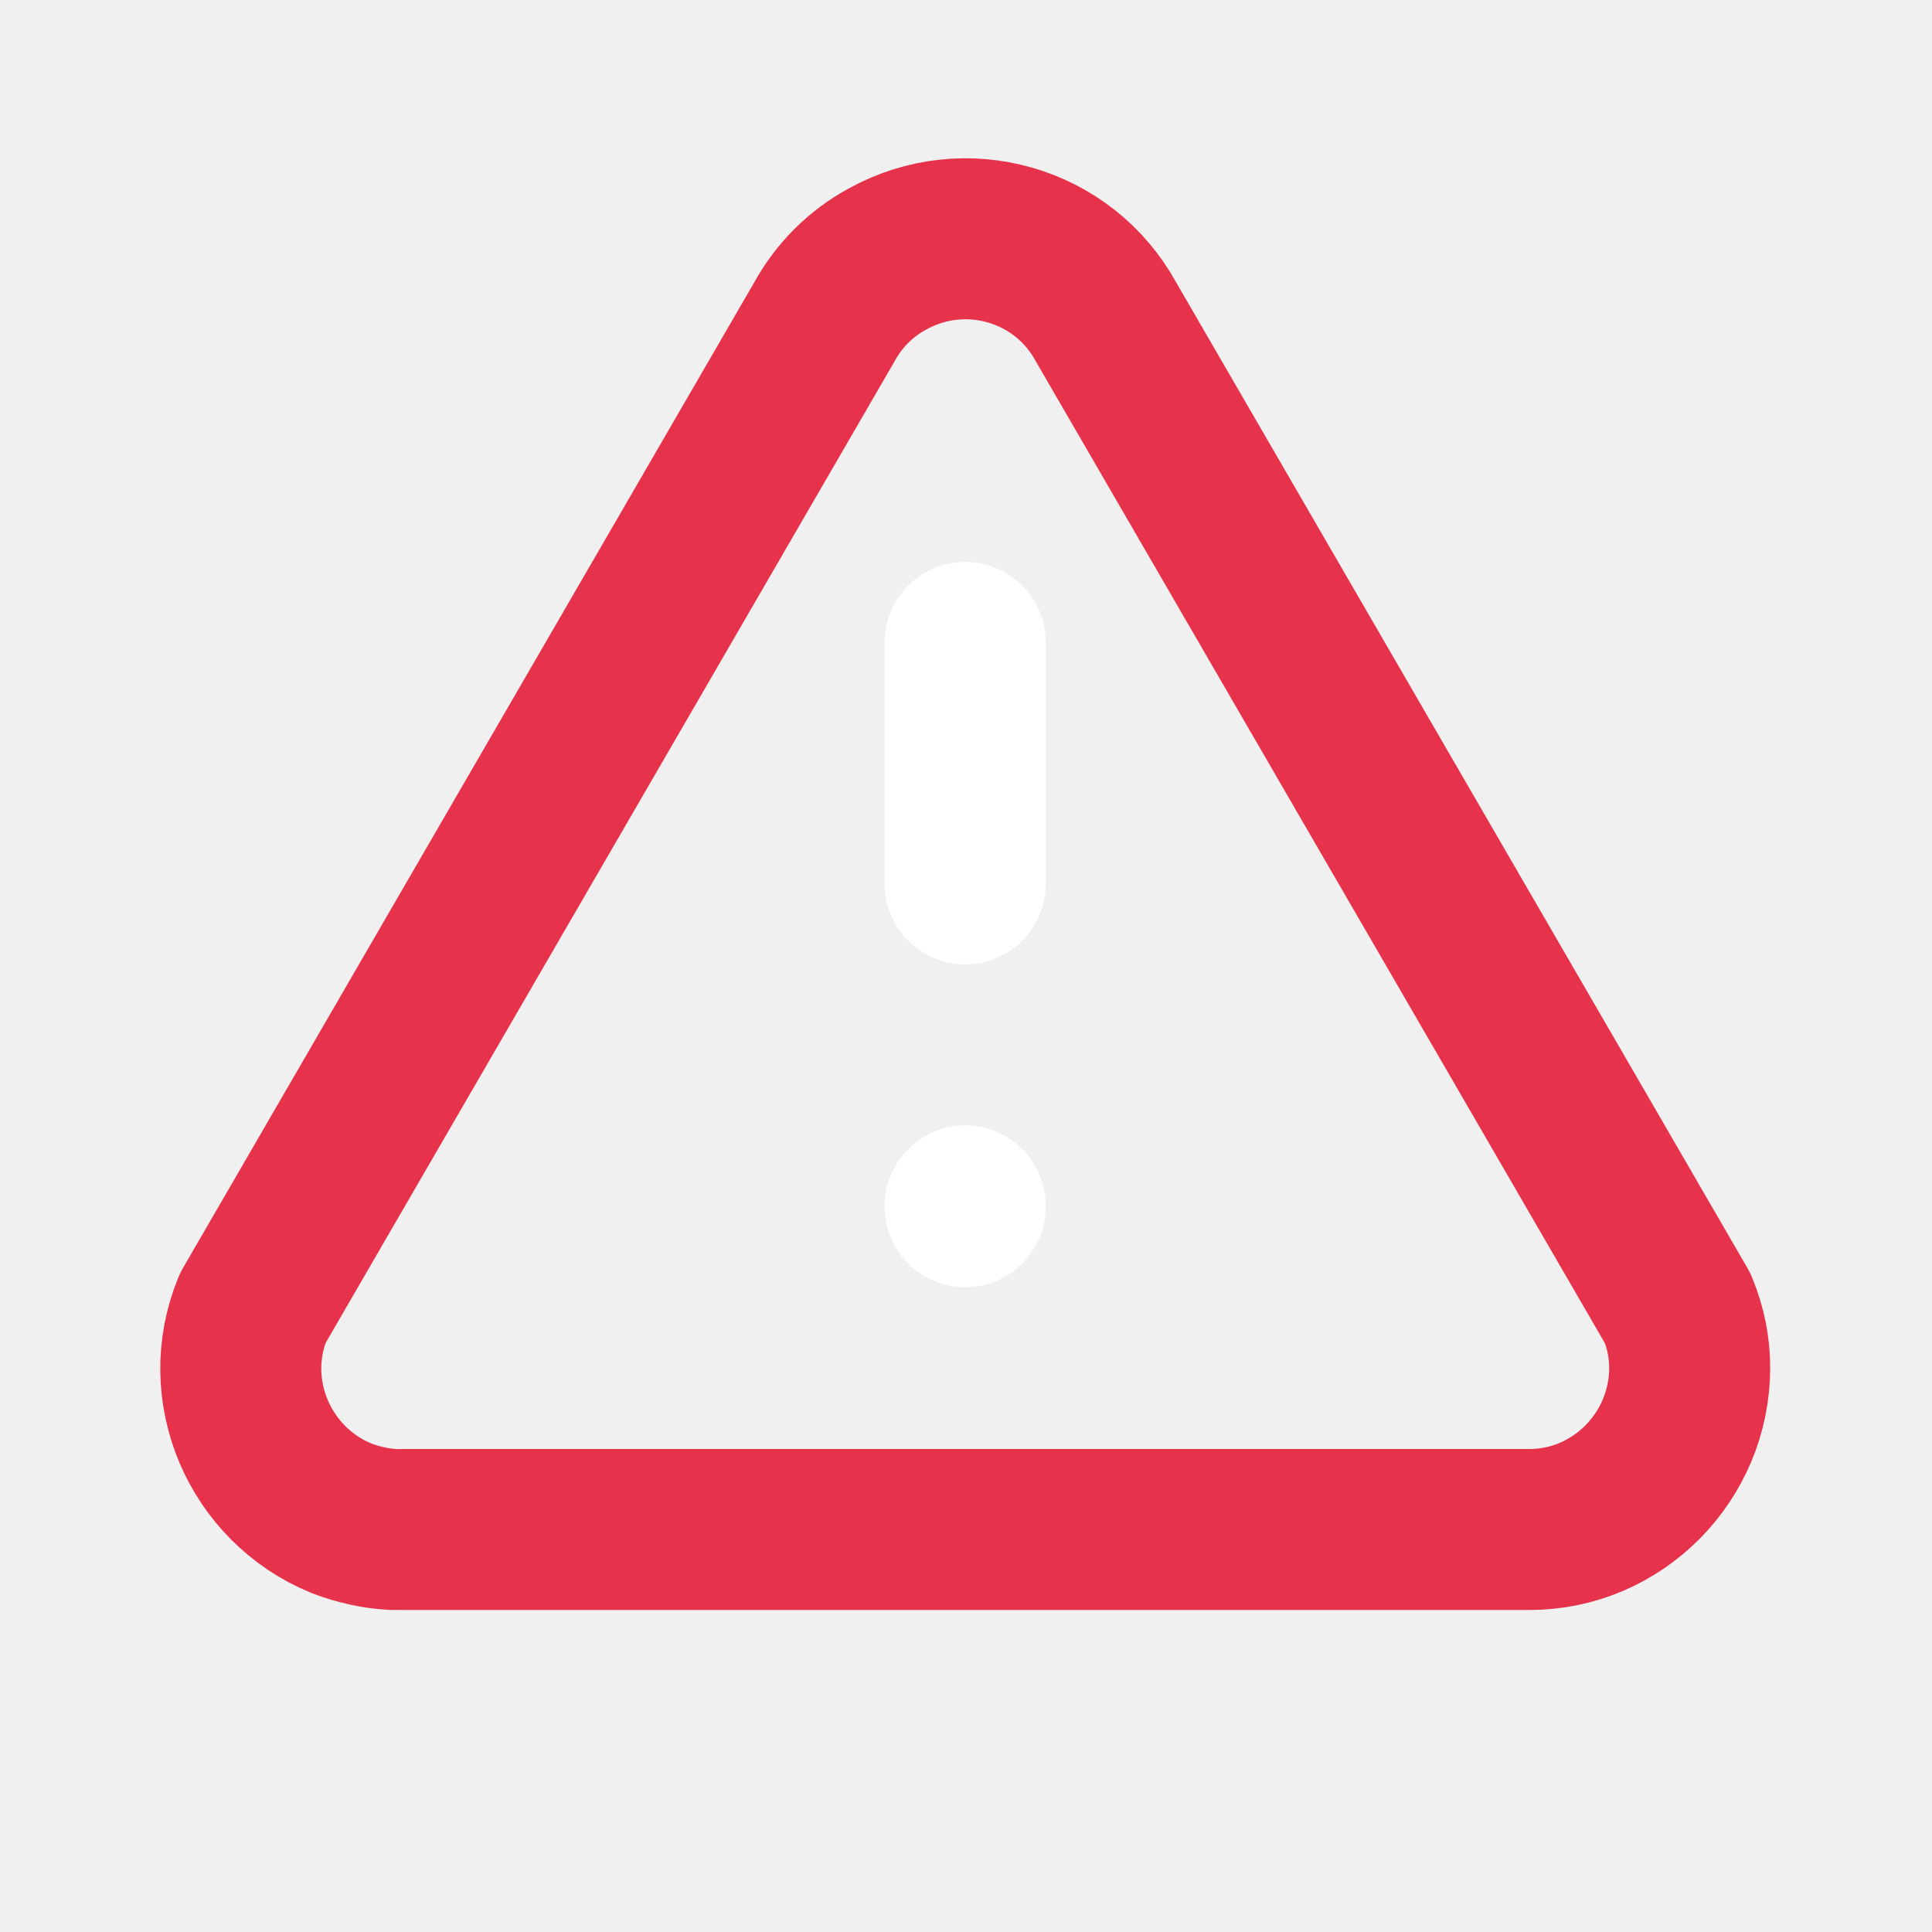
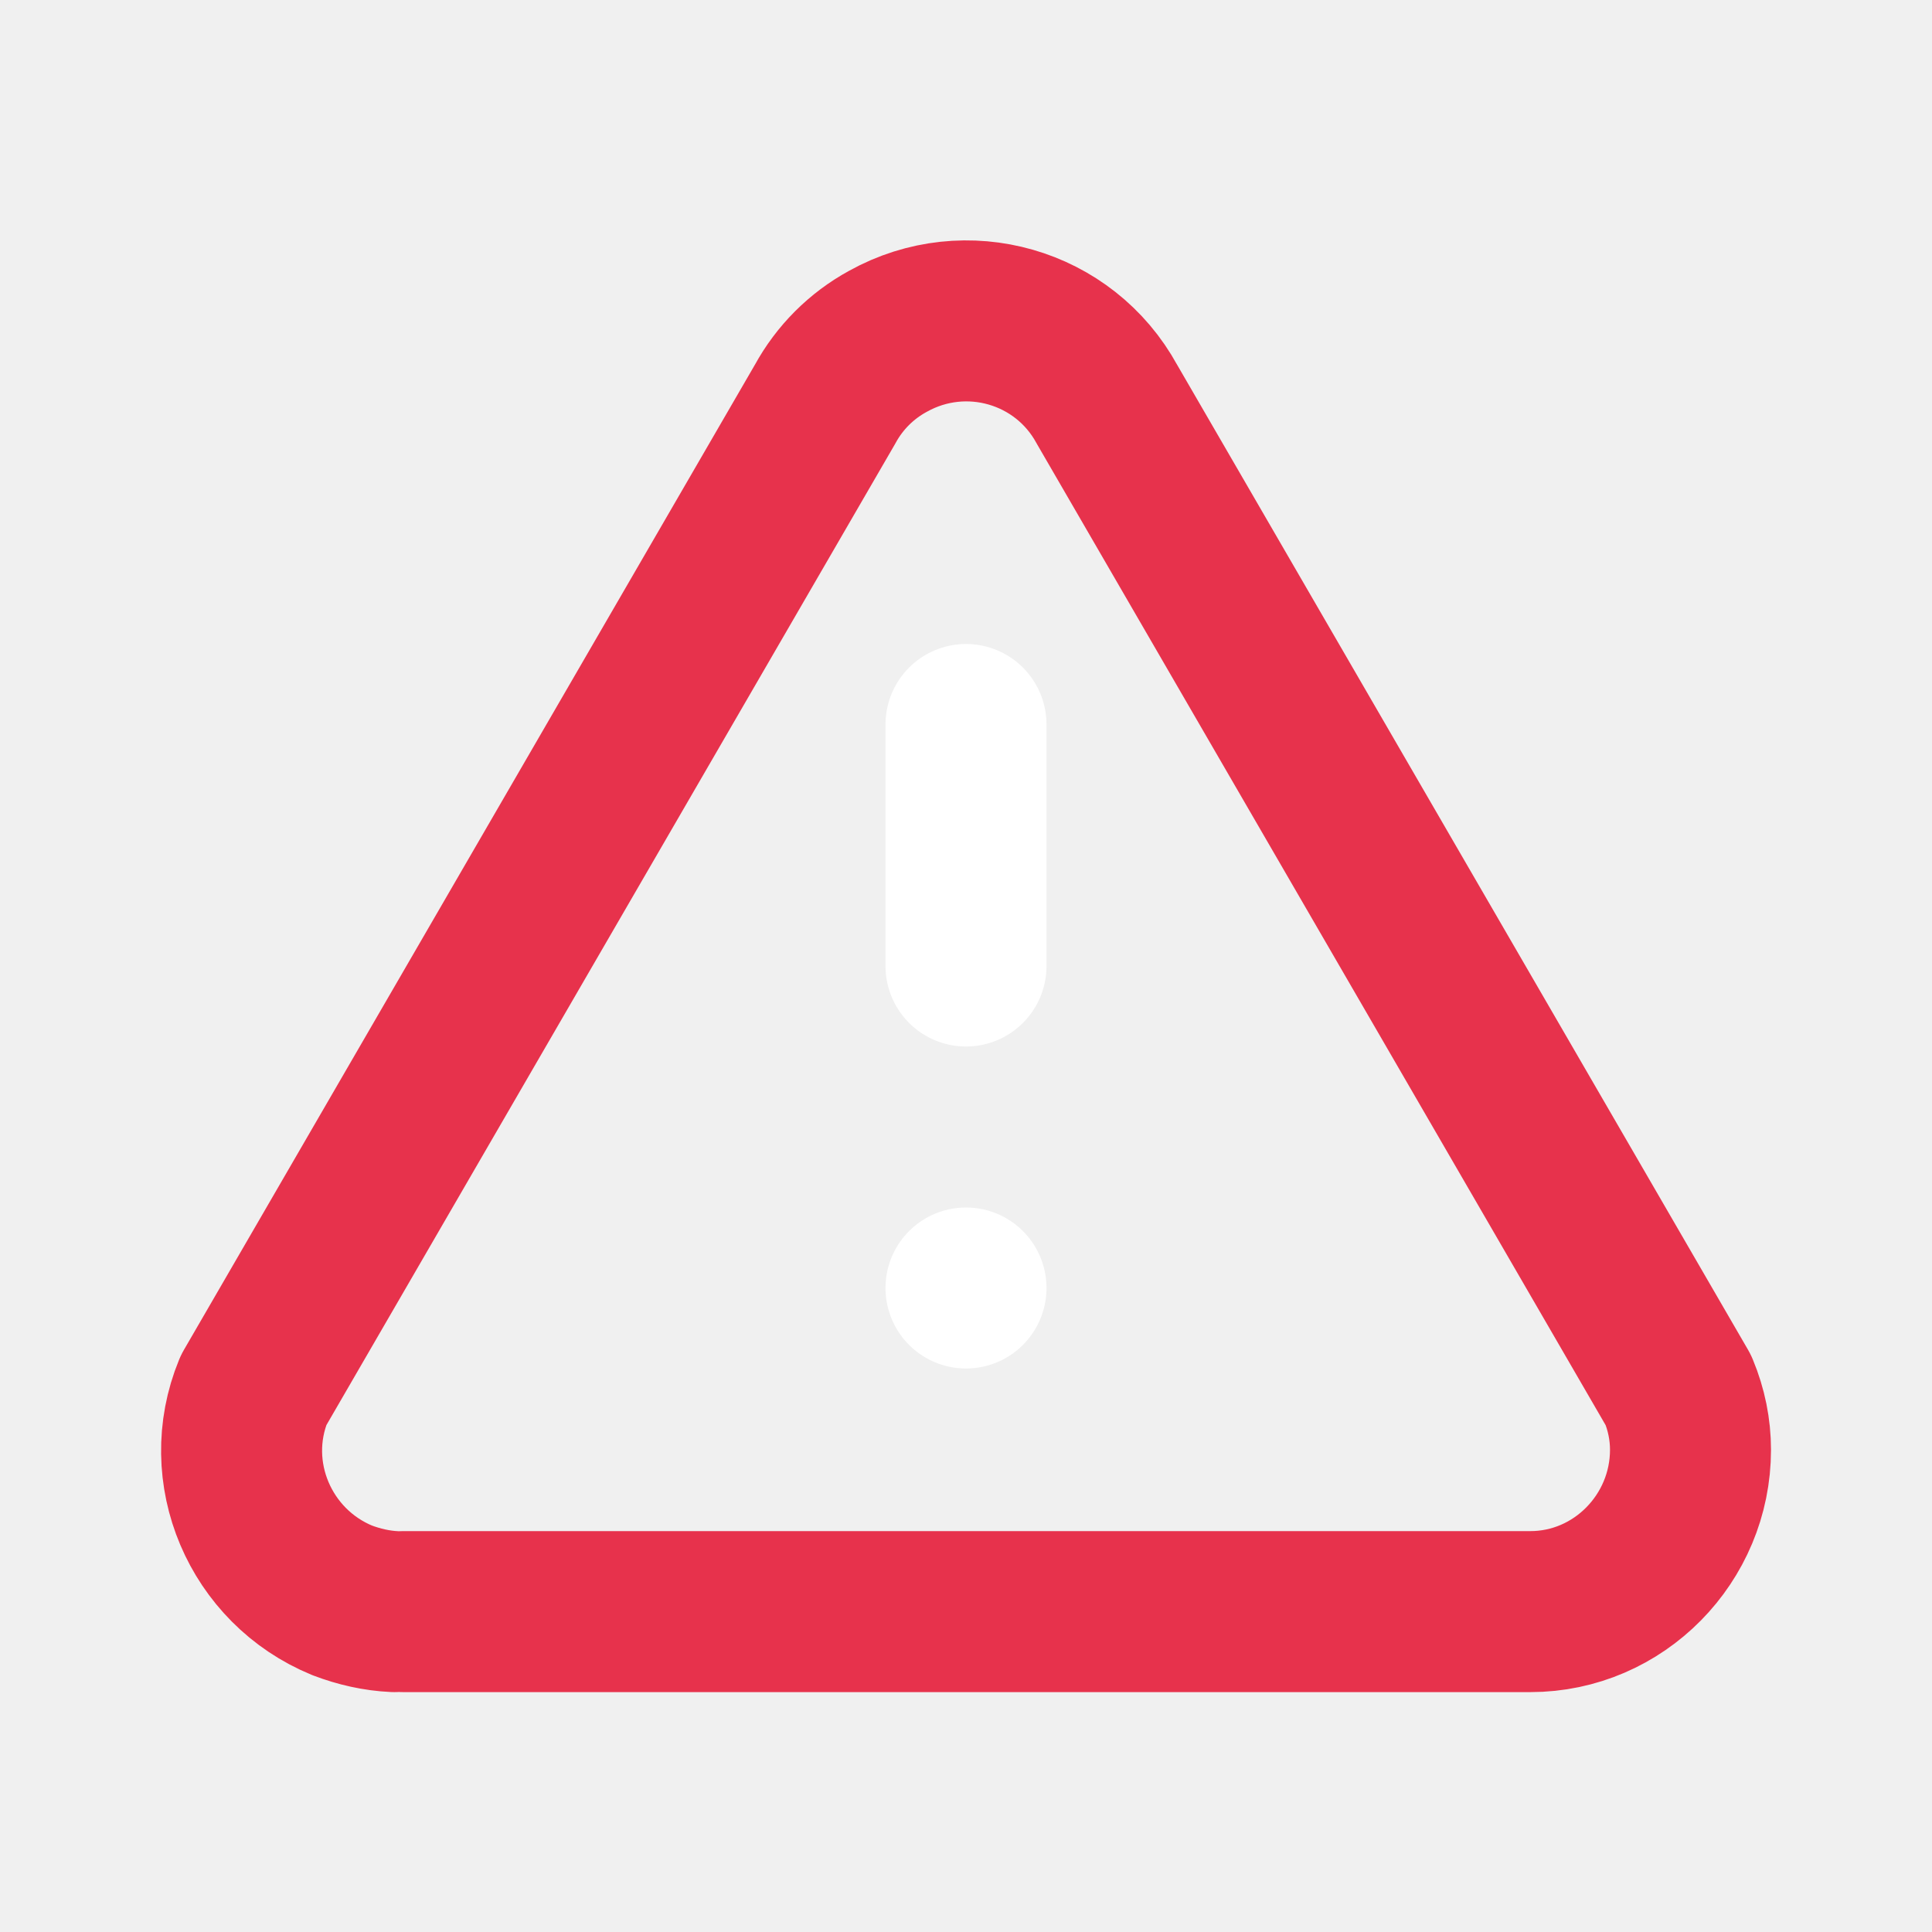
- <svg xmlns="http://www.w3.org/2000/svg" height="24" viewBox="0 0 24 24" width="24">
+ <svg xmlns="http://www.w3.org/2000/svg" viewBox="0 0 24 24">
  <g fill="none" stroke-linecap="round" stroke-linejoin="round" stroke-width="2">
-     <path d="m5 19h14c1.1 0 1.99-.91 1.99-2.01 0-.25-.05-.5-.15-.74l-7.1-12.25c-.53-.97-1.75-1.32-2.72-.78-.33.18-.6.45-.78.78l-7.1 12.25c-.42 1.02.08 2.19 1.1 2.61.21.08.43.13.65.14" stroke="#e7324c" />
-     <g stroke="#fff">
-       <path d="m11.99 7.98v3" />
-       <path d="m11.99 14.98v.01" />
-     </g>
+     <path d="m5.01,20.02h14c1.1,0,1.99-.91,1.99-2.01,0-.25-.05-.5-.15-.74l-7.1-12.25c-.53-.97-1.75-1.32-2.72-.78-.33.18-.6.45-.78.78l-7.1,12.25c-.42,1.02.08,2.19,1.1,2.61.21.08.43.13.65.14" stroke="#e7324c" />
+     <path d="m12,9v3" stroke="#fff" />
+     <path d="m12,16h0" stroke="#fff" />
  </g>
</svg>
